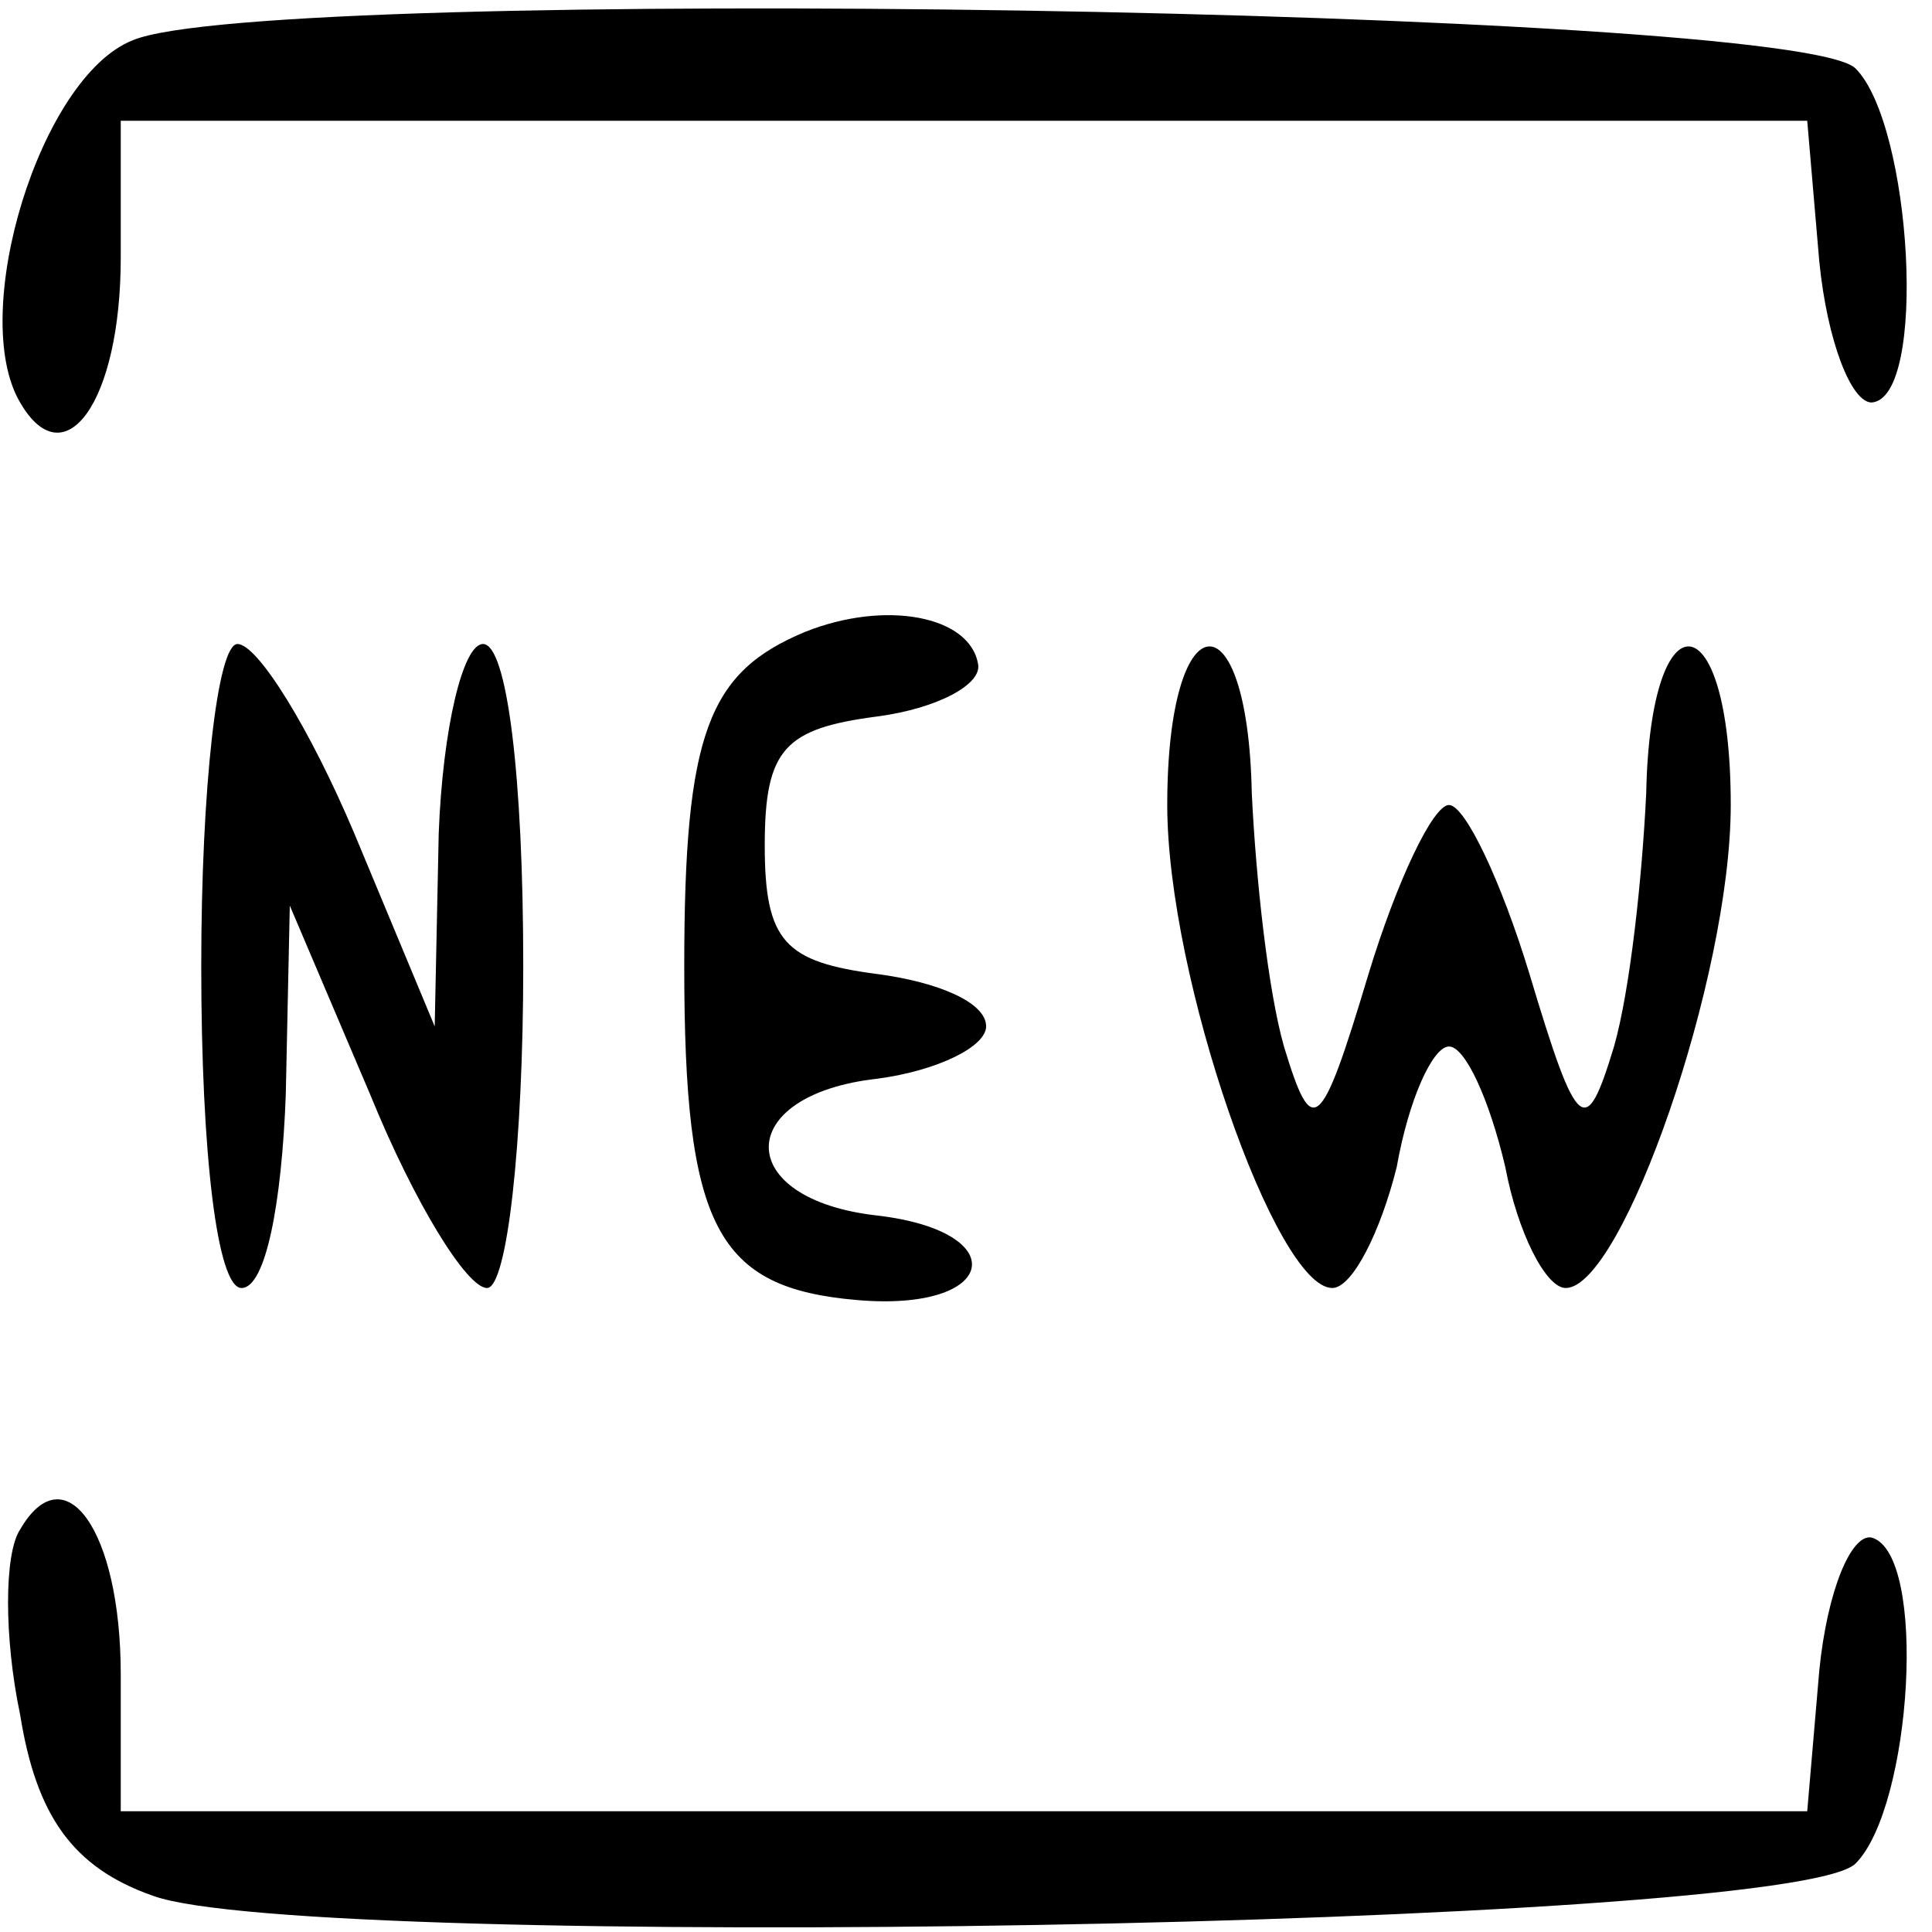
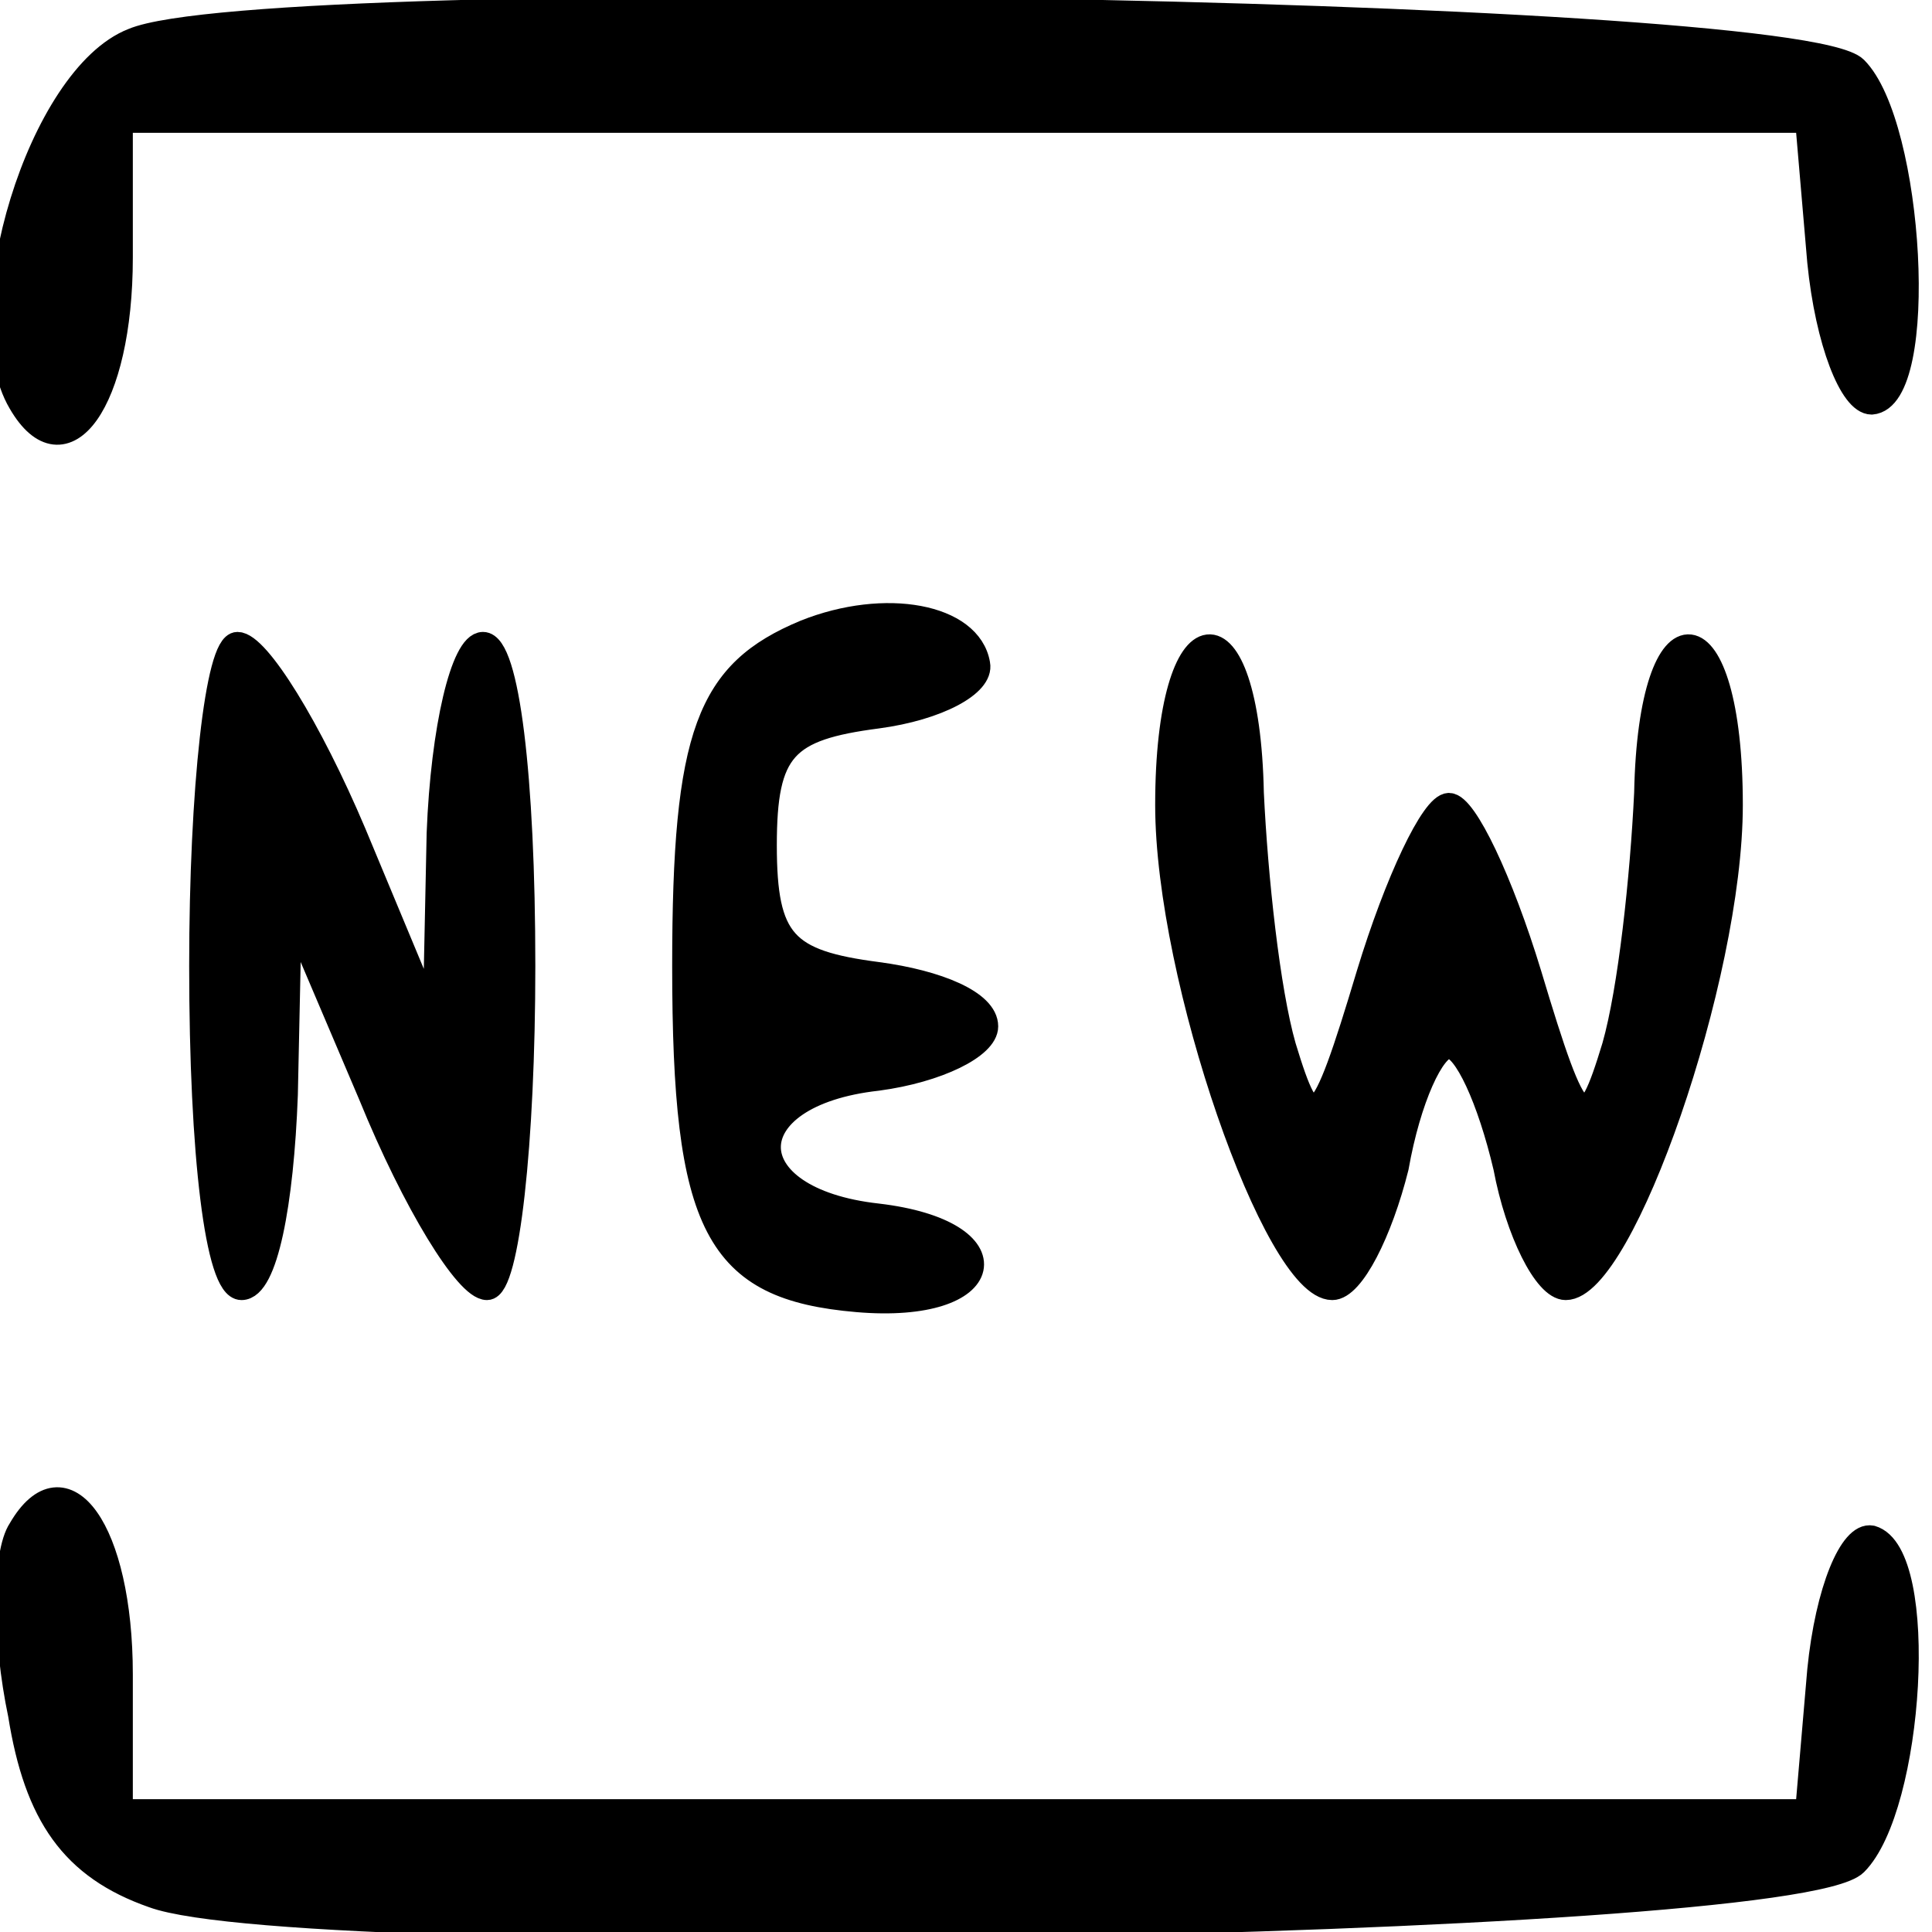
<svg xmlns="http://www.w3.org/2000/svg" version="1.0" width="48pt" height="48pt" viewBox="0 0 48 48" preserveAspectRatio="xMidYMid meet">
-   <g transform="translate(0,48) scale(0.1,-0.1)" fill="currentColor" stroke="none">
+   <g transform="translate(0,48) scale(0.1,-0.1)" fill="currentColor" stroke="currentColor" stroke-width="6" stroke-linejoin="round">
    <path d="M33 470 c-23 -9 -41 -68 -28 -90 11 -19 25 0 25 36 l0 34 209 0 210 0 3 -35 c2 -20 8 -35 13 -35 14 1 10 69 -4 83 -15 15 -395 21 -428 7z M200 323 c-24 -10 -30 -25 -30 -83 0 -65 8 -80 43 -83 35 -3 39 17 5 21 -36 4 -36 30 0 34 15 2 27 8 27 13 0 6 -12 11 -27 13 -23 3 -28 8 -28 32 0 24 5 29 28 32 15 2 26 8 25 13 -2 12 -23 16 -43 8z M50 240 c0 -47 4 -80 10 -80 6 0 10 21 11 48 l1 47 20 -47 c11 -27 24 -48 29 -48 5 0 9 36 9 80 0 47 -4 80 -10 80 -5 0 -10 -21 -11 -47 l-1 -48 -20 48 c-11 26 -24 47 -29 47 -5 0 -9 -36 -9 -80z M290 280 c0 -43 27 -120 41 -120 5 0 12 14 16 30 3 17 9 30 13 30 4 0 10 -13 14 -30 3 -16 10 -30 15 -30 14 0 41 77 41 120 0 51 -20 53 -21 3 -1 -21 -4 -49 -8 -63 -7 -23 -9 -22 -21 18 -7 23 -16 42 -20 42 -4 0 -13 -19 -20 -42 -12 -40 -14 -41 -21 -18 -4 14 -7 42 -8 63 -1 50 -21 48 -21 -3z M5 100 c-4 -6 -4 -27 0 -46 4 -25 13 -38 33 -45 38 -14 407 -8 423 8 14 14 18 77 4 81 -5 1 -11 -13 -13 -33 l-3 -35 -210 0 -209 0 0 34 c0 36 -14 55 -25 36z" />
  </g>
</svg>
